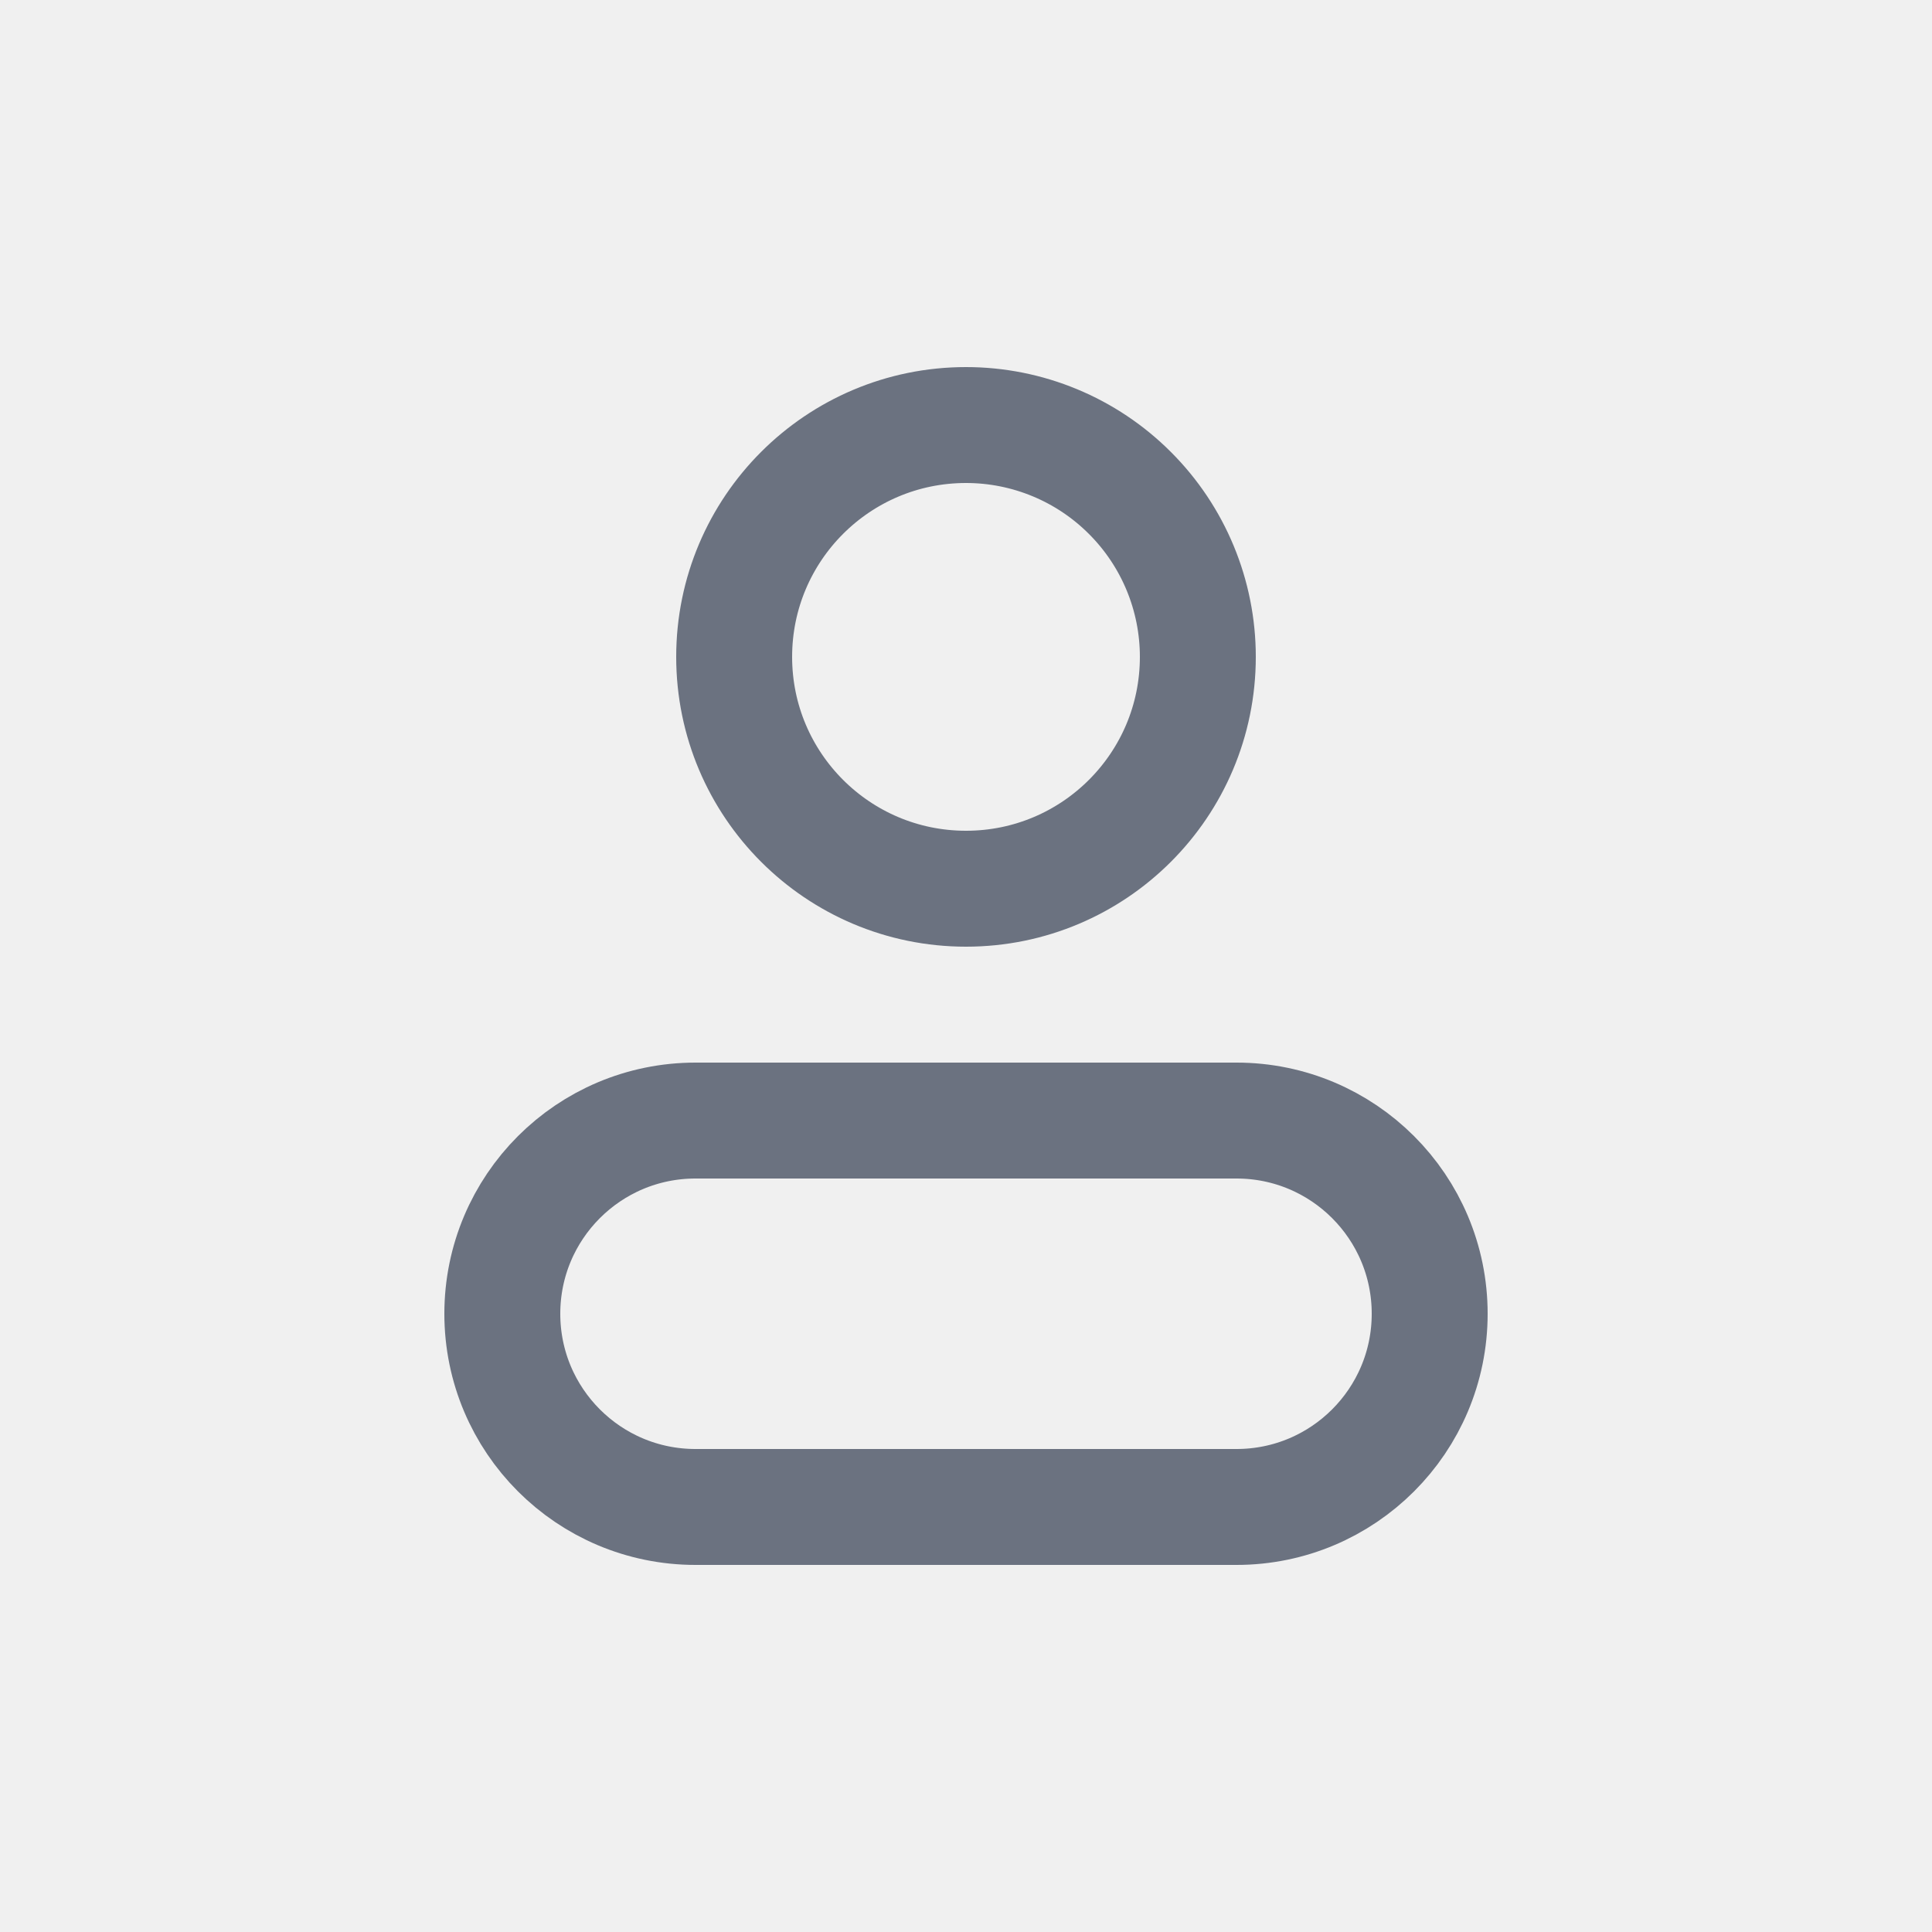
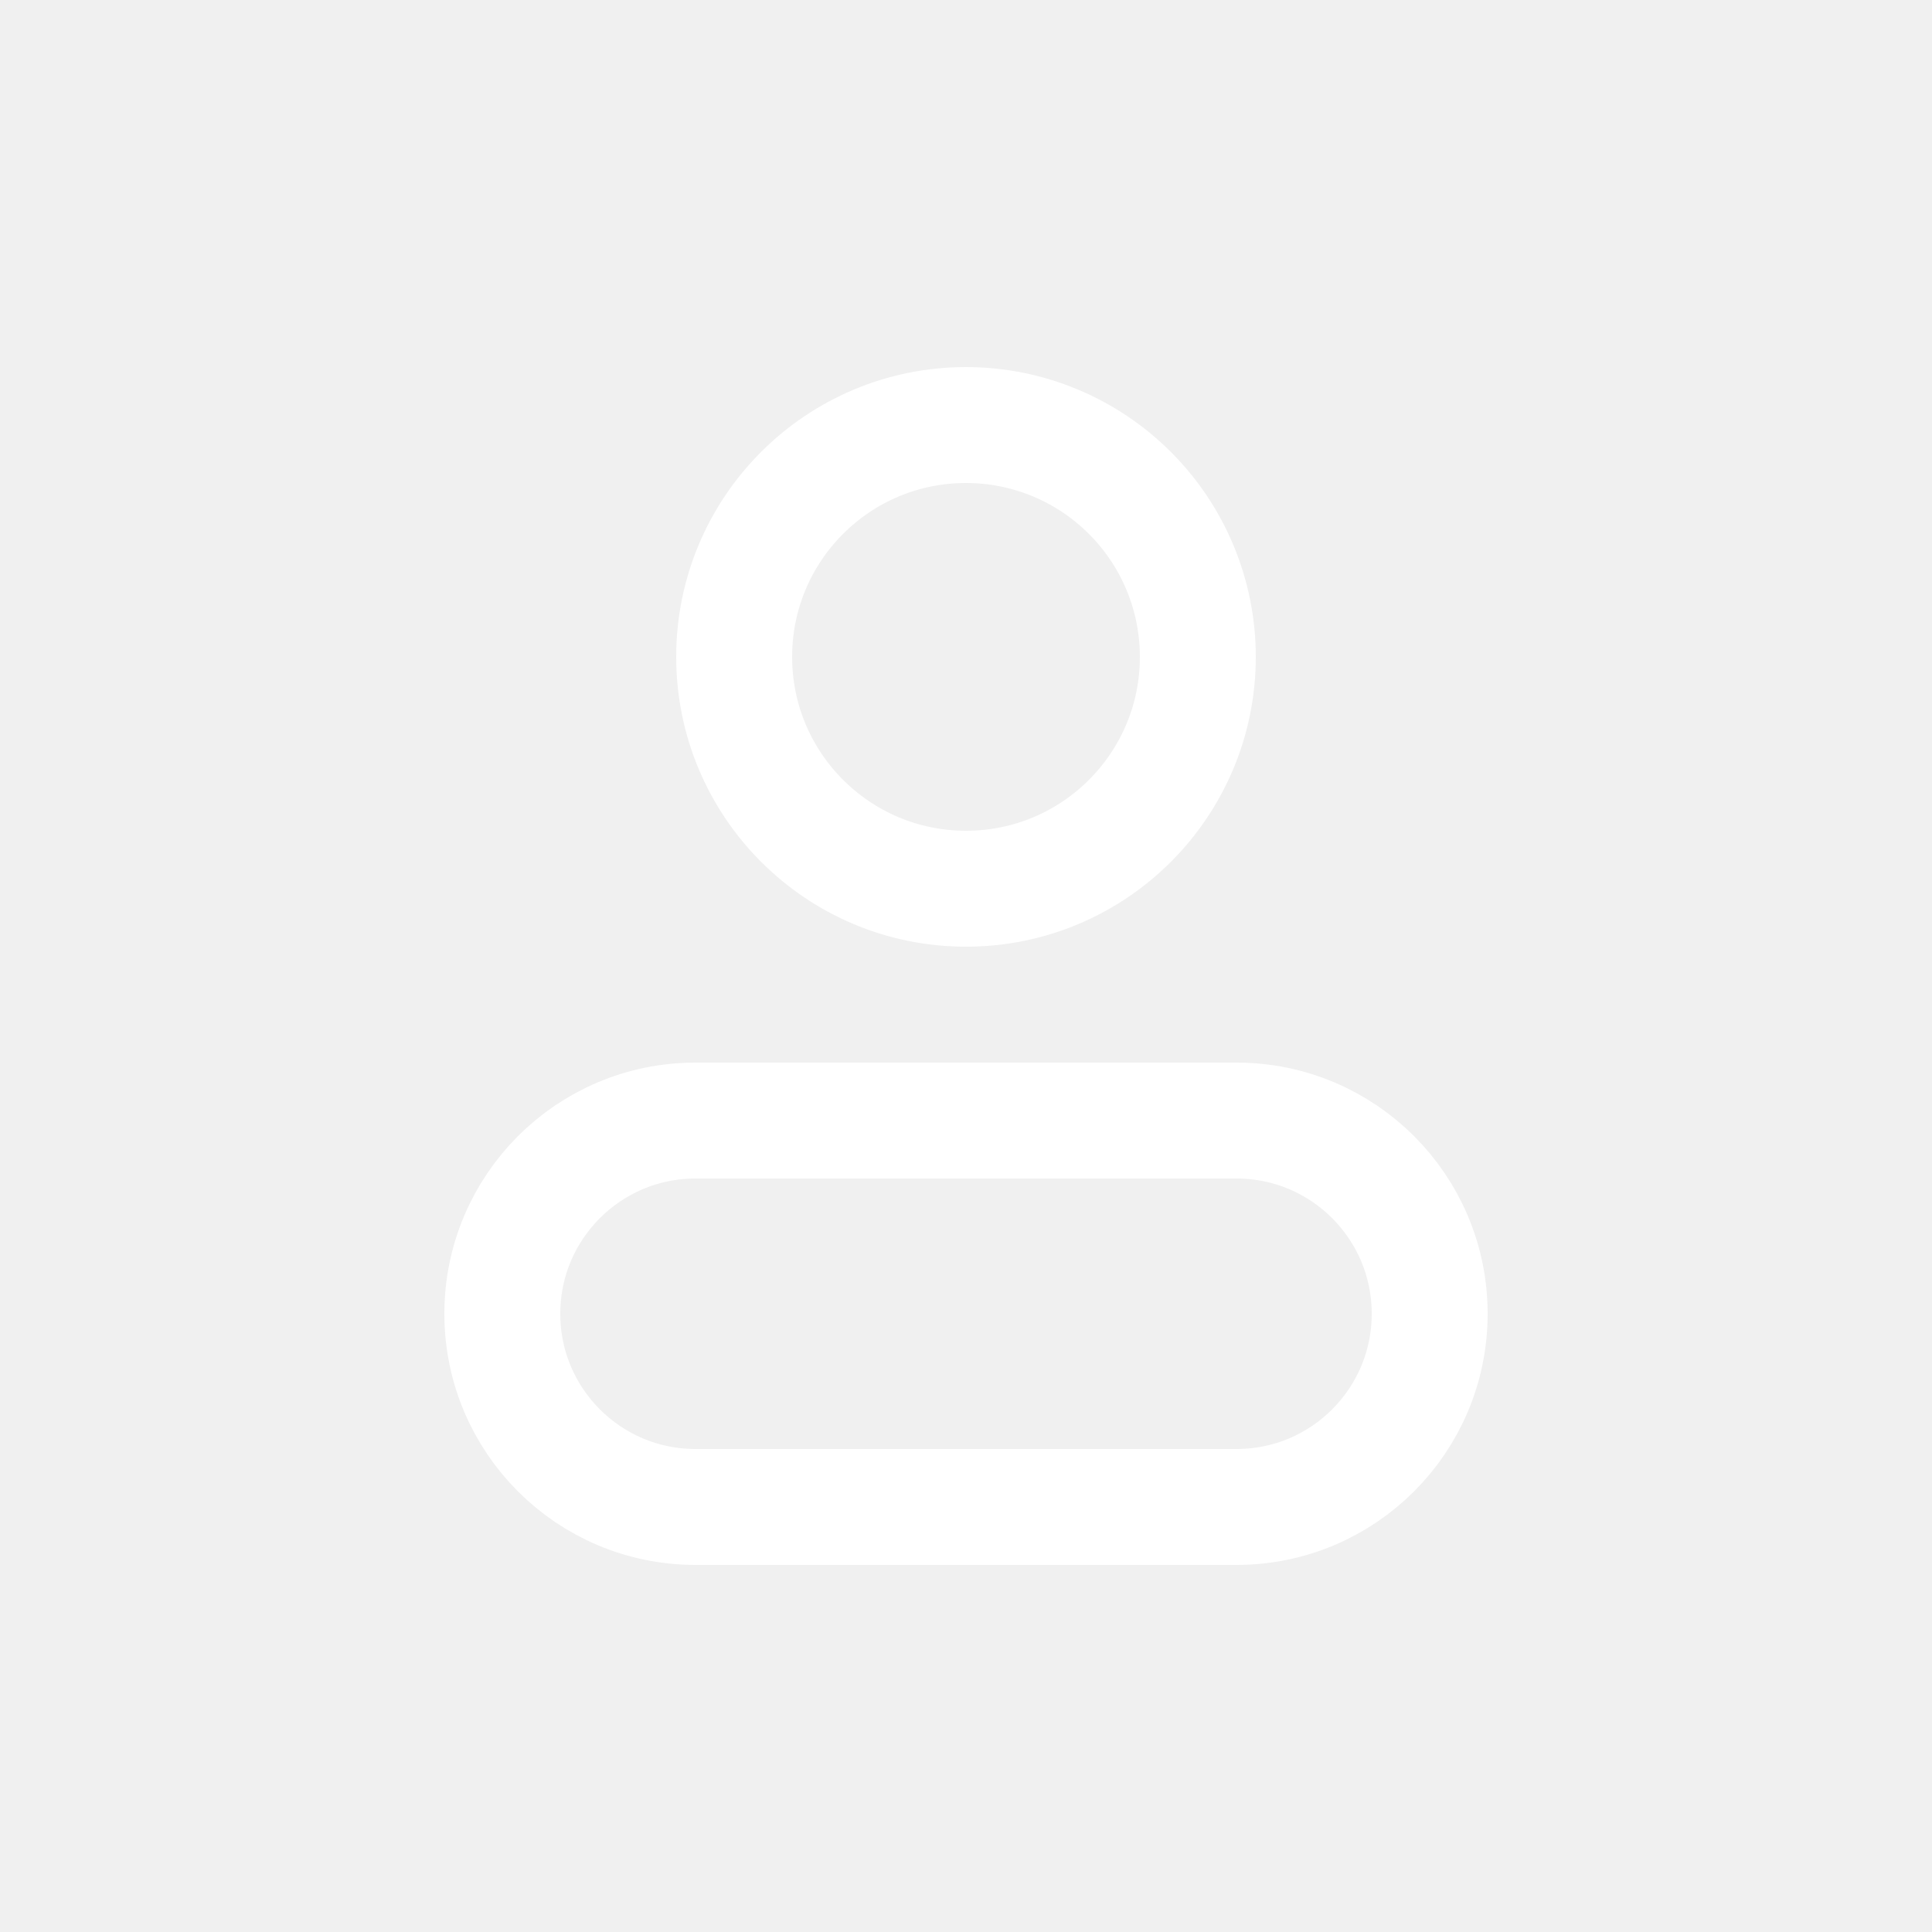
<svg xmlns="http://www.w3.org/2000/svg" width="800px" height="800px" viewBox="0 -0.5 25 25" fill="none">
-   <path fill-rule="evenodd" clip-rule="evenodd" d="M15.5 8C15.5 9.657 14.157 11 12.5 11C10.843 11 9.5 9.657 9.5 8C9.5 6.343 10.843 5 12.5 5C13.296 5 14.059 5.316 14.621 5.879C15.184 6.441 15.5 7.204 15.5 8Z" stroke="#6B7280" stroke-width="1.5" stroke-linecap="round" stroke-linejoin="round" />
-   <path fill-rule="evenodd" clip-rule="evenodd" d="M16 14H9C7.619 14 6.5 15.119 6.5 16.5C6.5 17.881 7.619 19 9 19H16C17.381 19 18.5 17.881 18.5 16.5C18.5 15.119 17.381 14 16 14V14Z" stroke="#6B7280" stroke-width="1.5" stroke-linecap="round" stroke-linejoin="round" />
+   <path fill-rule="evenodd" clip-rule="evenodd" d="M15.5 8C15.5 9.657 14.157 11 12.5 11C10.843 11 9.5 9.657 9.5 8C9.5 6.343 10.843 5 12.5 5C13.296 5 14.059 5.316 14.621 5.879C15.184 6.441 15.5 7.204 15.5 8Z" stroke="#ffffff" stroke-width="1.5" stroke-linecap="round" stroke-linejoin="round" />
+   <path fill-rule="evenodd" clip-rule="evenodd" d="M16 14H9C7.619 14 6.5 15.119 6.5 16.5C6.5 17.881 7.619 19 9 19H16C17.381 19 18.5 17.881 18.5 16.5C18.5 15.119 17.381 14 16 14V14Z" stroke="#ffffff" stroke-width="1.5" stroke-linecap="round" stroke-linejoin="round" />
</svg>
